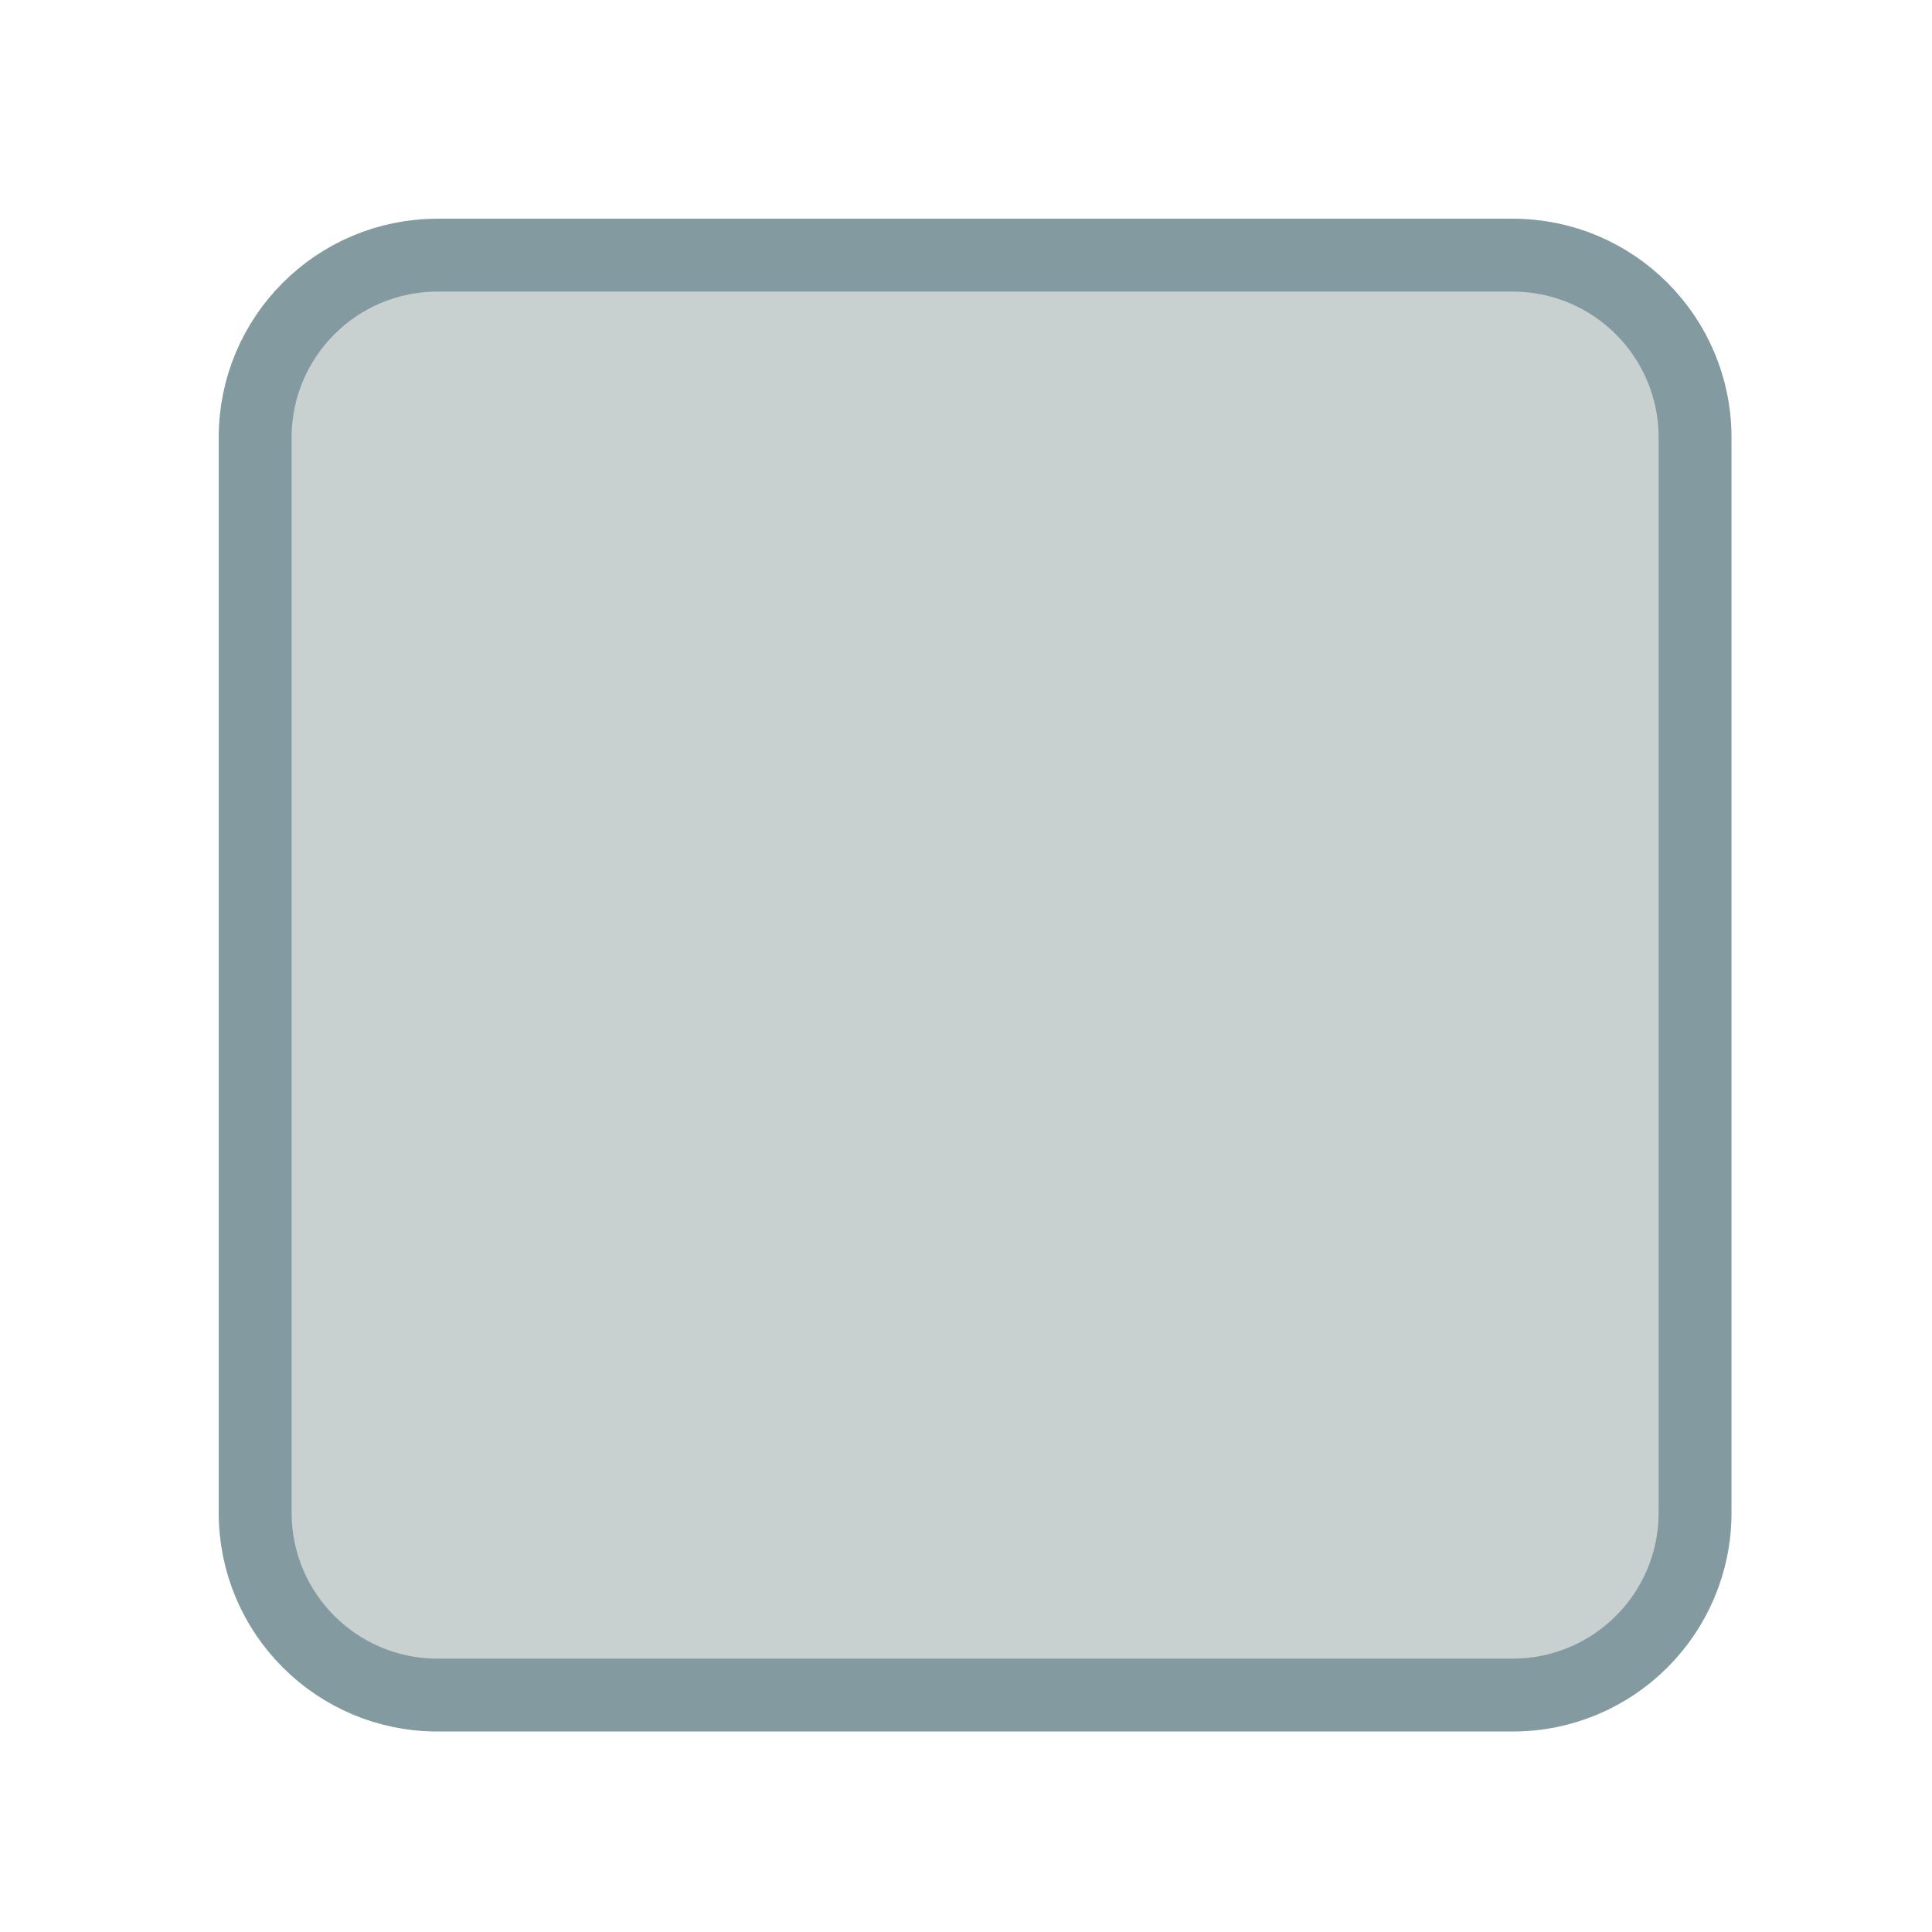
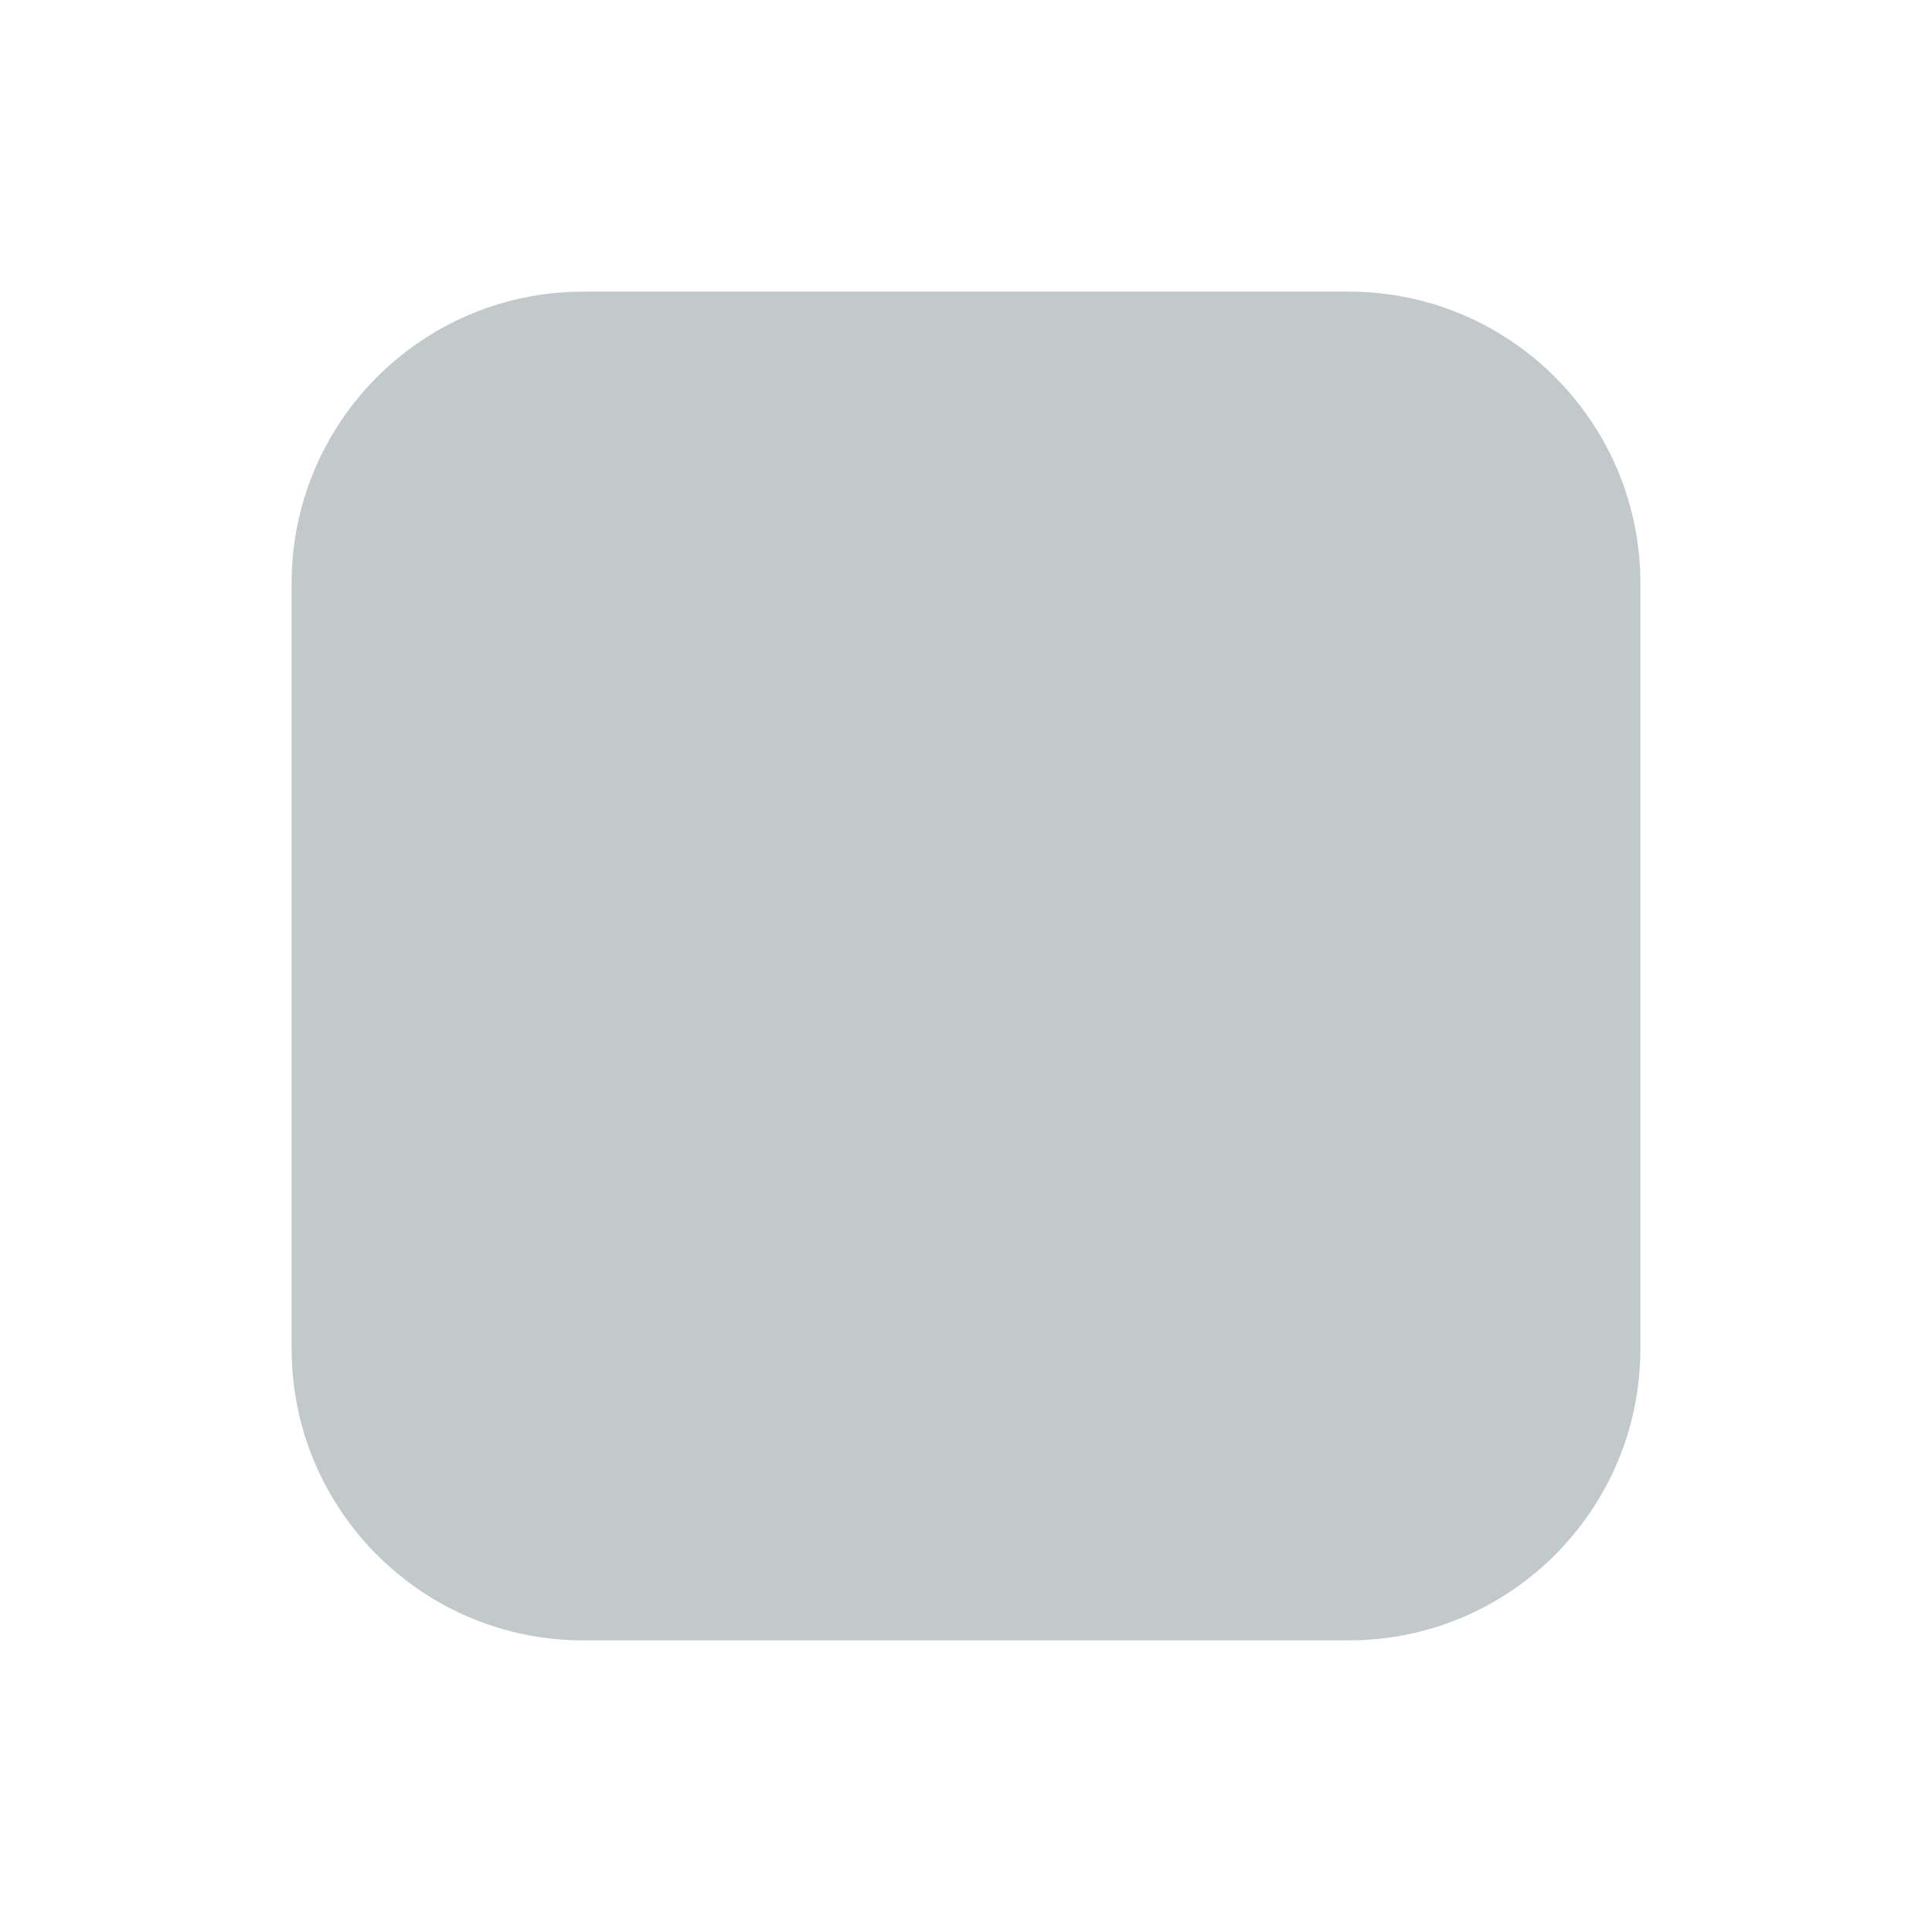
<svg xmlns="http://www.w3.org/2000/svg" fill="none" viewBox="0 0 106 106" width="212" height="212">
  <g opacity=".5">
-     <rect x="14" y="14" width="79" height="79" rx="10" fill="#93A1A1" stroke="#073642" stroke-width="4" />
+     <rect x="16" y="16" width="74" height="74" rx="16" fill="#839496" />
  </g>
</svg>
